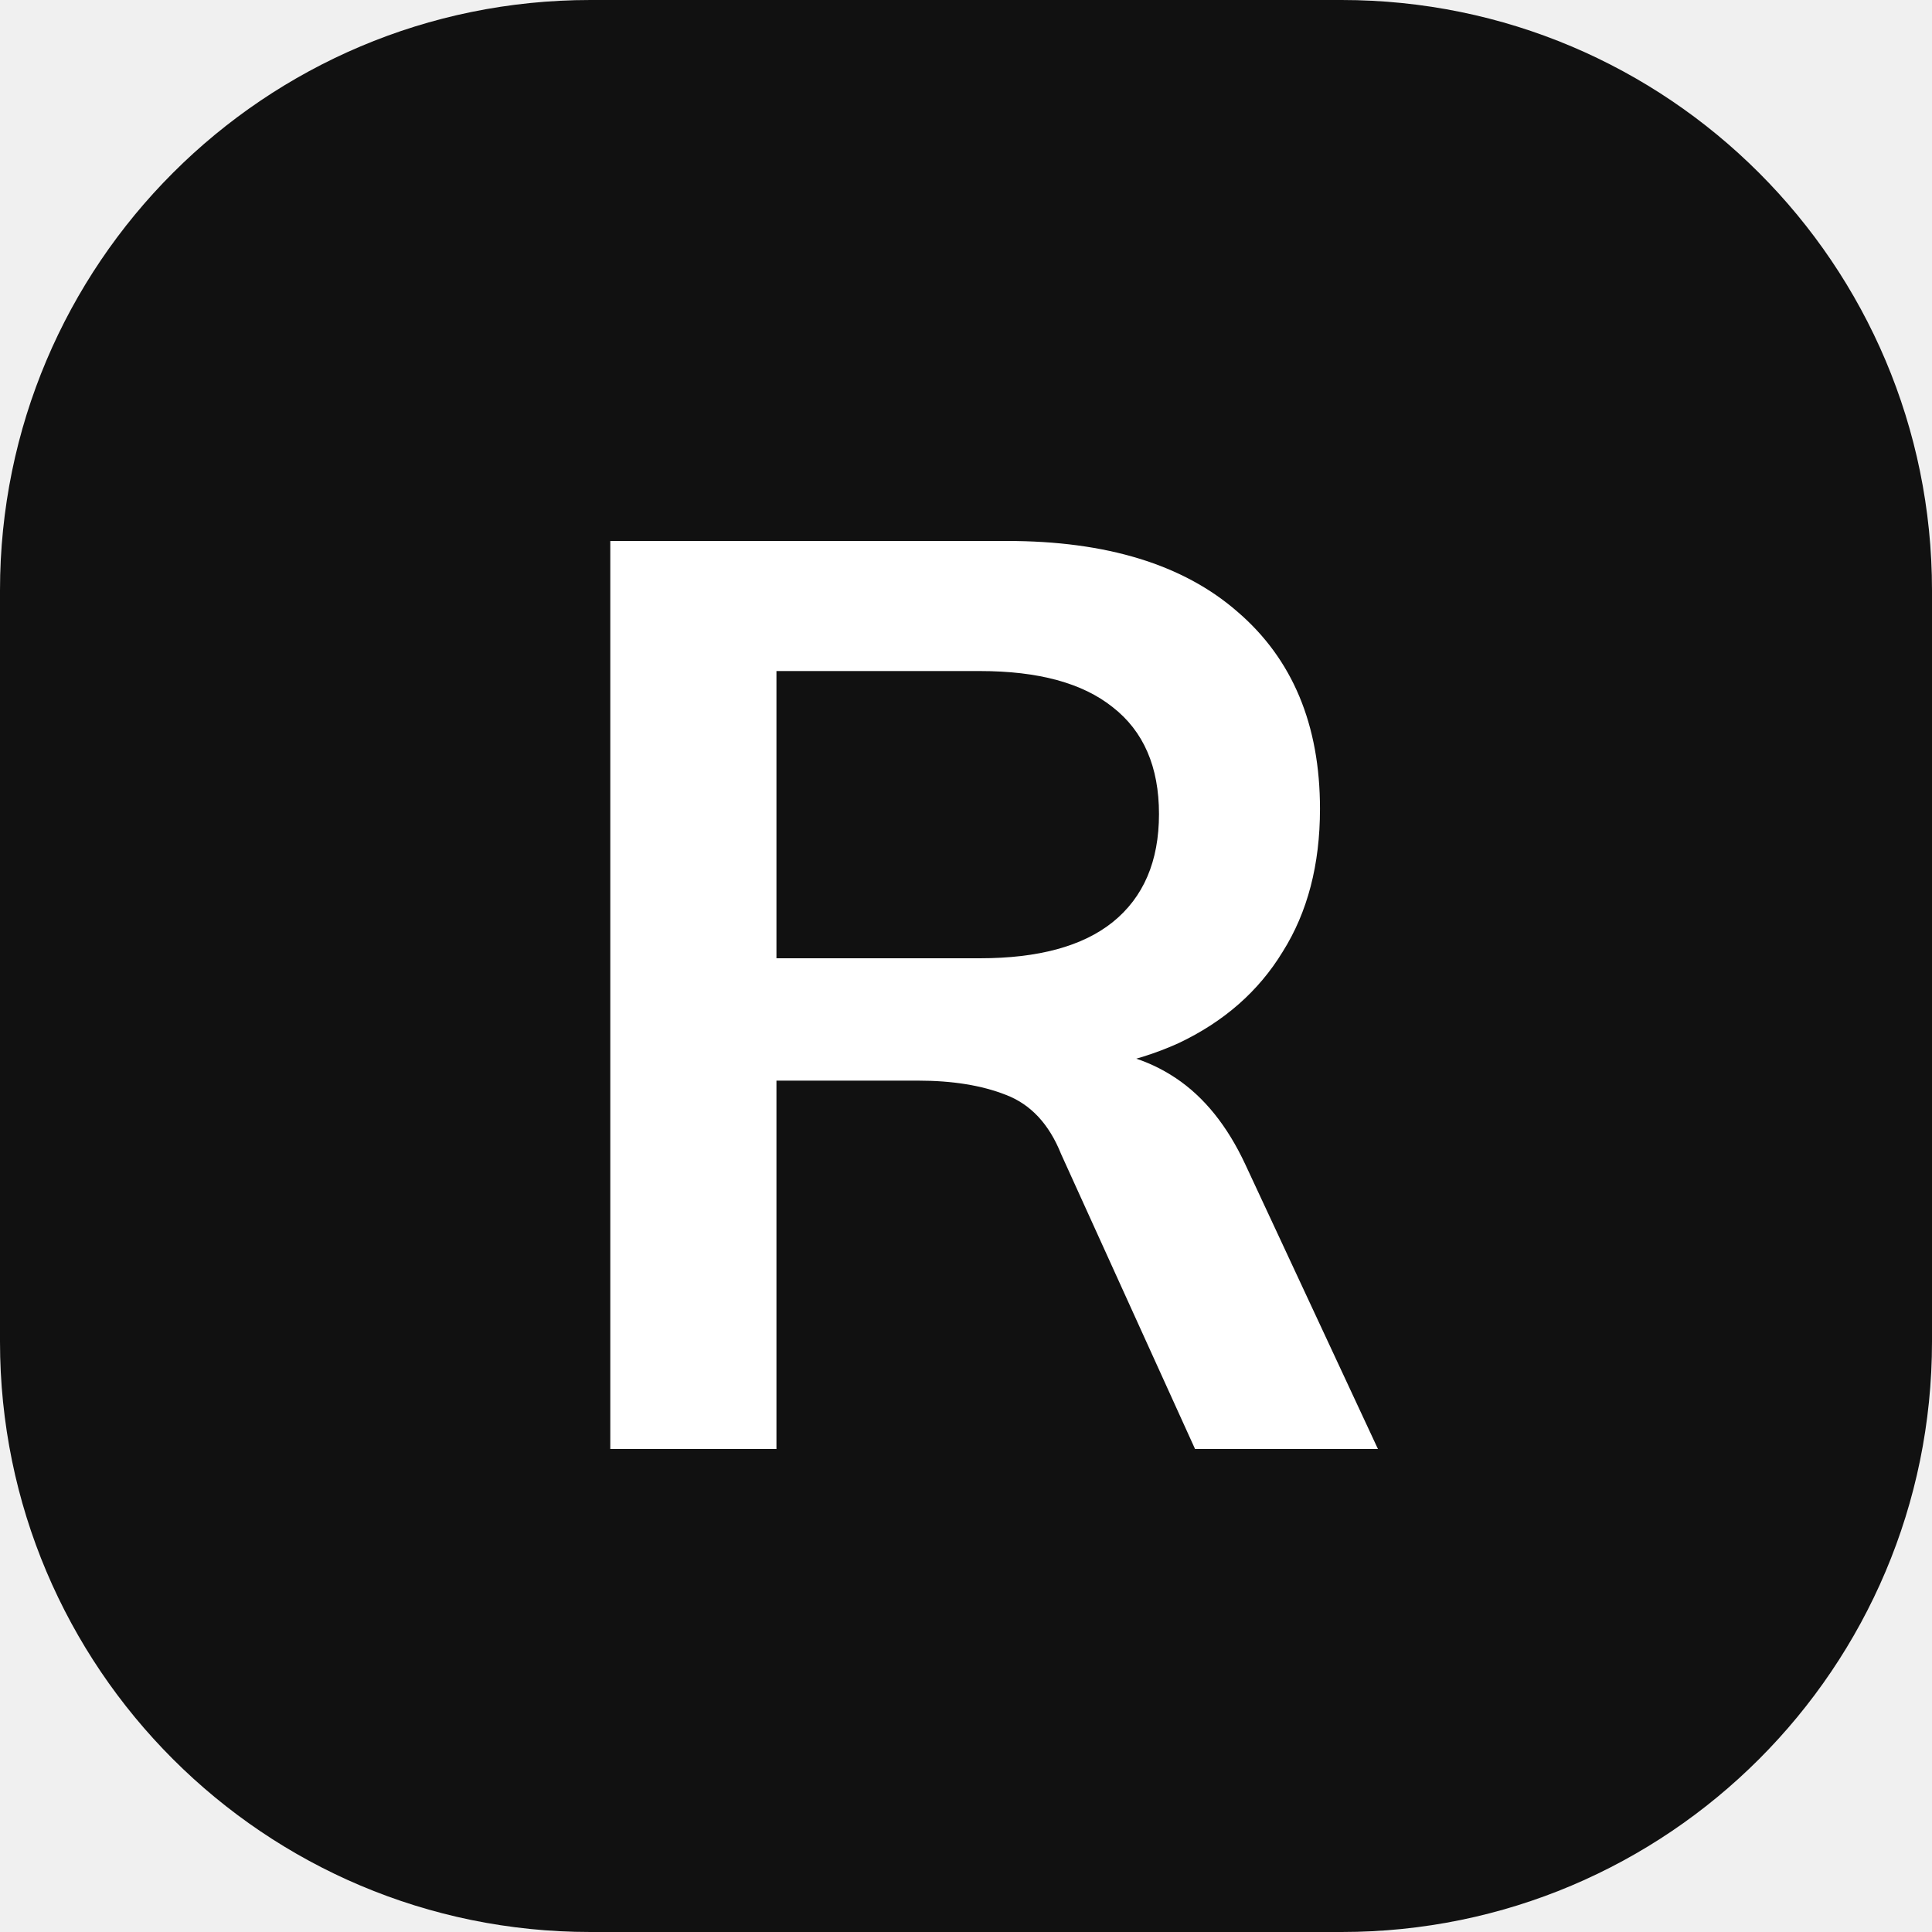
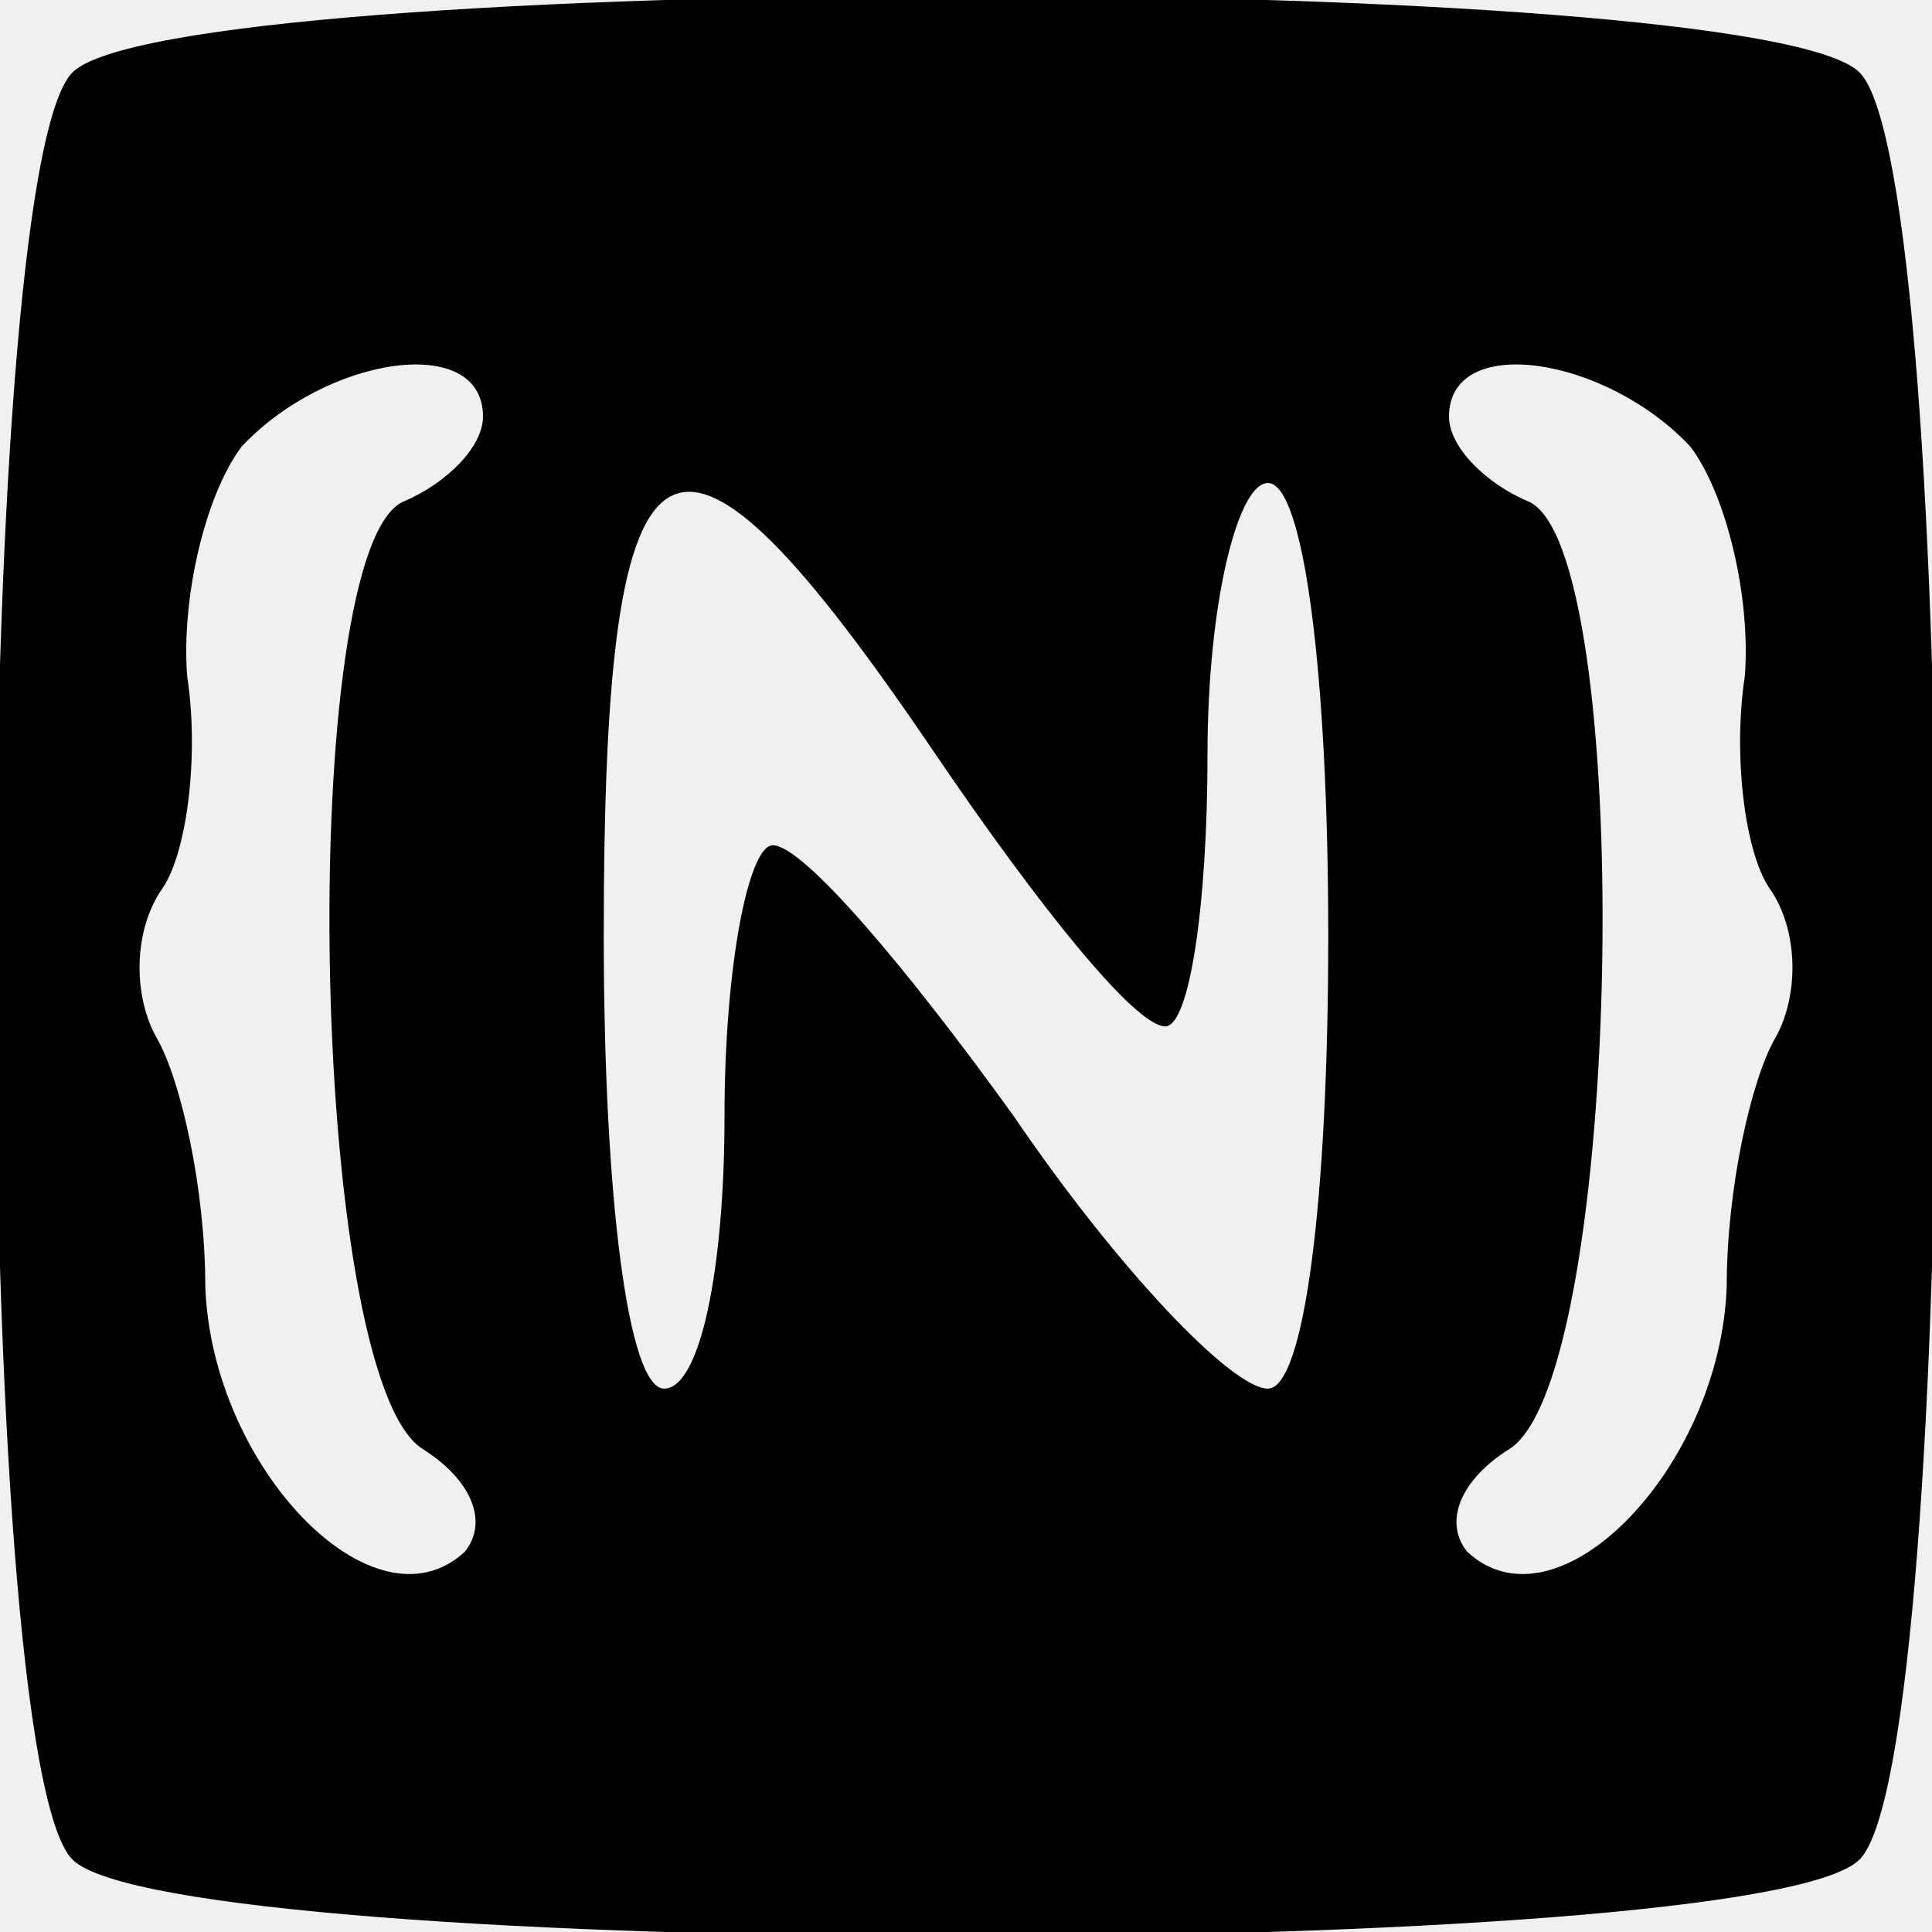
- <svg xmlns="http://www.w3.org/2000/svg" width="36" height="36" viewBox="0 0 36 36" fill="none">
-   <g clip-path="url(#clip0_144_4)">
-     <rect width="36" height="36" rx="11" fill="#111111" />
-     <path d="M11.372 27V10.08H18.764C20.62 10.08 22.052 10.52 23.06 11.4C24.084 12.28 24.596 13.504 24.596 15.072C24.596 16.112 24.364 17 23.9 17.736C23.452 18.472 22.804 19.04 21.956 19.44C21.108 19.824 20.108 20.016 18.956 20.016L19.292 19.56H20.108C20.78 19.56 21.38 19.736 21.908 20.088C22.436 20.44 22.868 20.976 23.204 21.696L25.676 27H22.268L19.772 21.504C19.548 20.944 19.204 20.576 18.74 20.4C18.292 20.224 17.748 20.136 17.108 20.136H14.468V27H11.372ZM14.468 17.856H18.26C19.348 17.856 20.172 17.632 20.732 17.184C21.308 16.72 21.596 16.048 21.596 15.168C21.596 14.288 21.308 13.624 20.732 13.176C20.172 12.728 19.348 12.504 18.26 12.504H14.468V17.856Z" fill="white" />
+ <svg xmlns="http://www.w3.org/2000/svg" version="1.0" width="32pt" height="32pt" viewBox="0 0 32 32" preserveAspectRatio="xMidYMid meet">
+   <g transform="translate(0,32) scale(0.1,-0.1)" fill="#000000" stroke="none">
+     <path d="M12 308 c-17 -17 -17 -279 0 -296 17 -17 279 -17 296 0 17 17 17 279 0 296 -17 17 -279 17 -296 0z m68 -57 c0 -5 -6 -11 -13 -14 -18 -7 -16 -145 3 -157 8 -5 11 -12 7 -17 -15 -14 -42 14 -43 44 0 16 -4 34 -8 41 -4 7 -4 18 1 25 4 6 6 22 4 35 -1 13 3 30 9 38 14 15 40 19 40 5z m200 -5 c6 -8 10 -25 9 -38 -2 -13 0 -29 4 -35 5 -7 5 -18 1 -25 -4 -7 -8 -25 -8 -41 -1 -30 -28 -58 -43 -44 -4 5 -1 12 7 17 19 12 21 150 3 157 -7 3 -13 9 -13 14 0 14 26 10 40 -5z m-125 -51 c17 -25 33 -45 38 -45 4 0 7 20 7 45 0 25 5 45 10 45 6 0 10 -32 10 -75 0 -44 -4 -75 -10 -75 -6 0 -25 20 -42 45 -18 25 -35 45 -40 45 -4 0 -8 -20 -8 -45 0 -25 -4 -45 -10 -45 -6 0 -10 32 -10 75 0 89 11 95 55 30z" />
  </g>
-   <defs>
-     <clipPath id="clip0_144_4">
-       <rect width="36" height="36" rx="11" fill="white" />
-     </clipPath>
-   </defs>
</svg>
